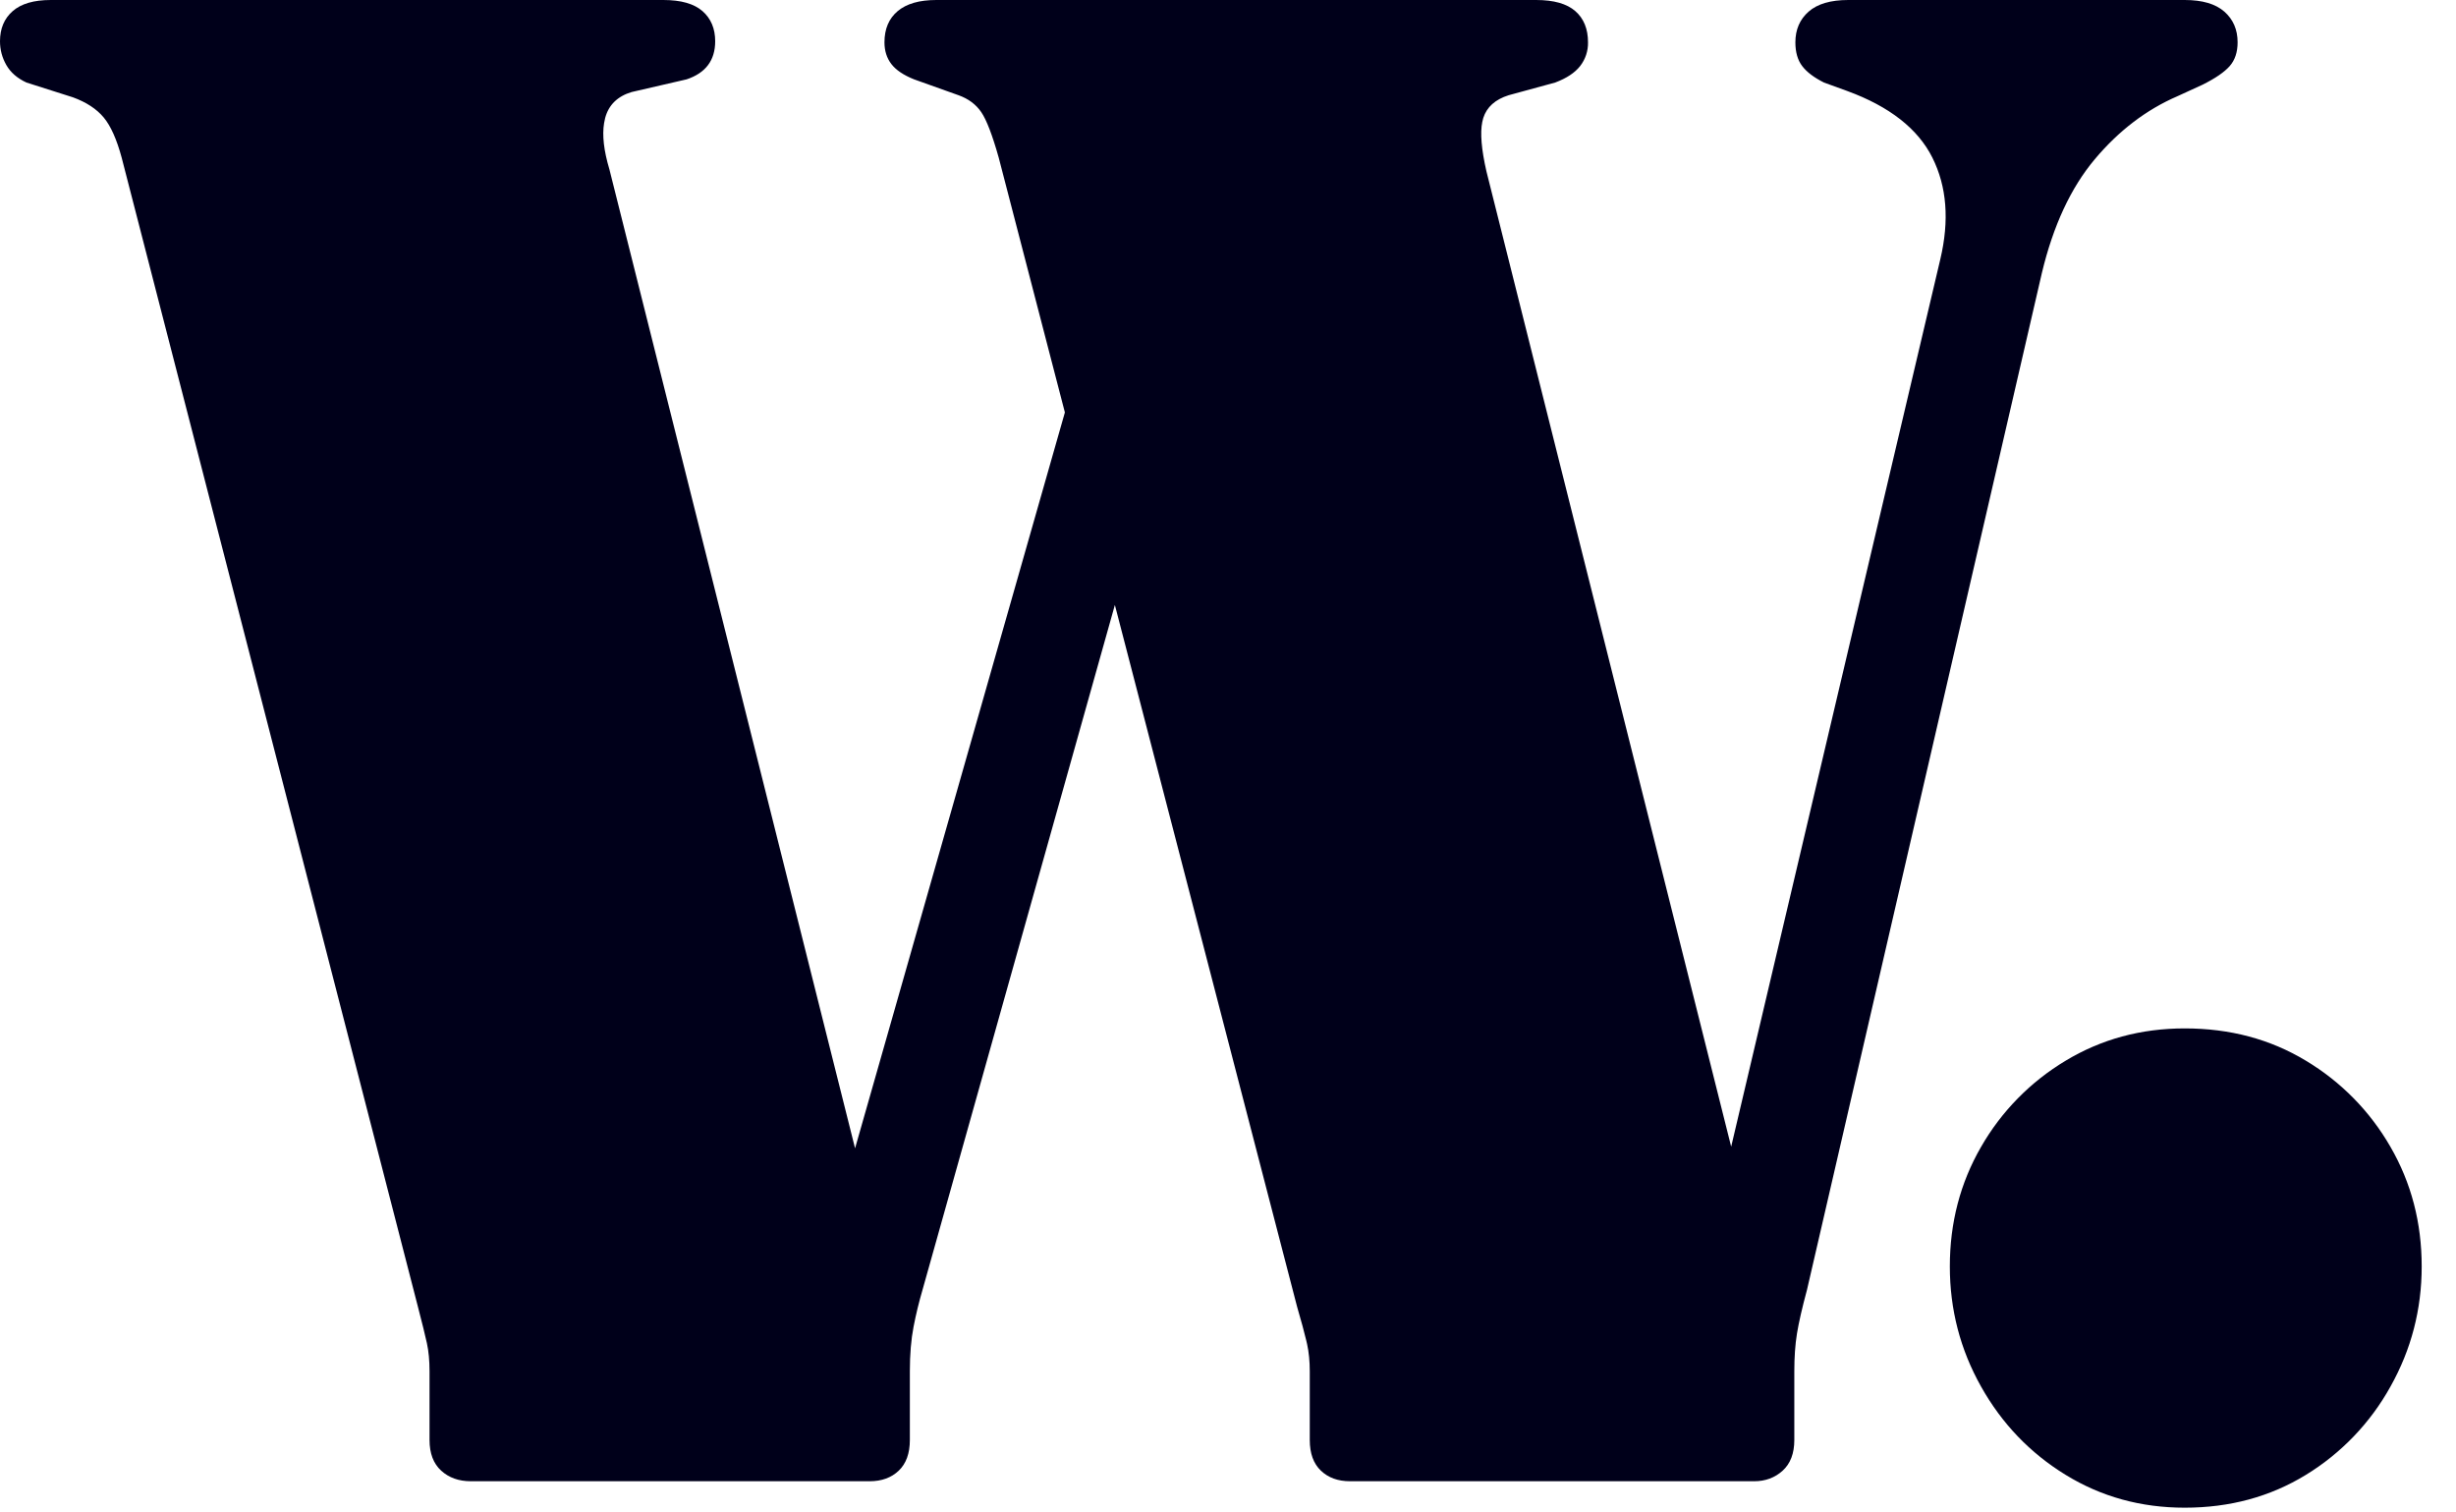
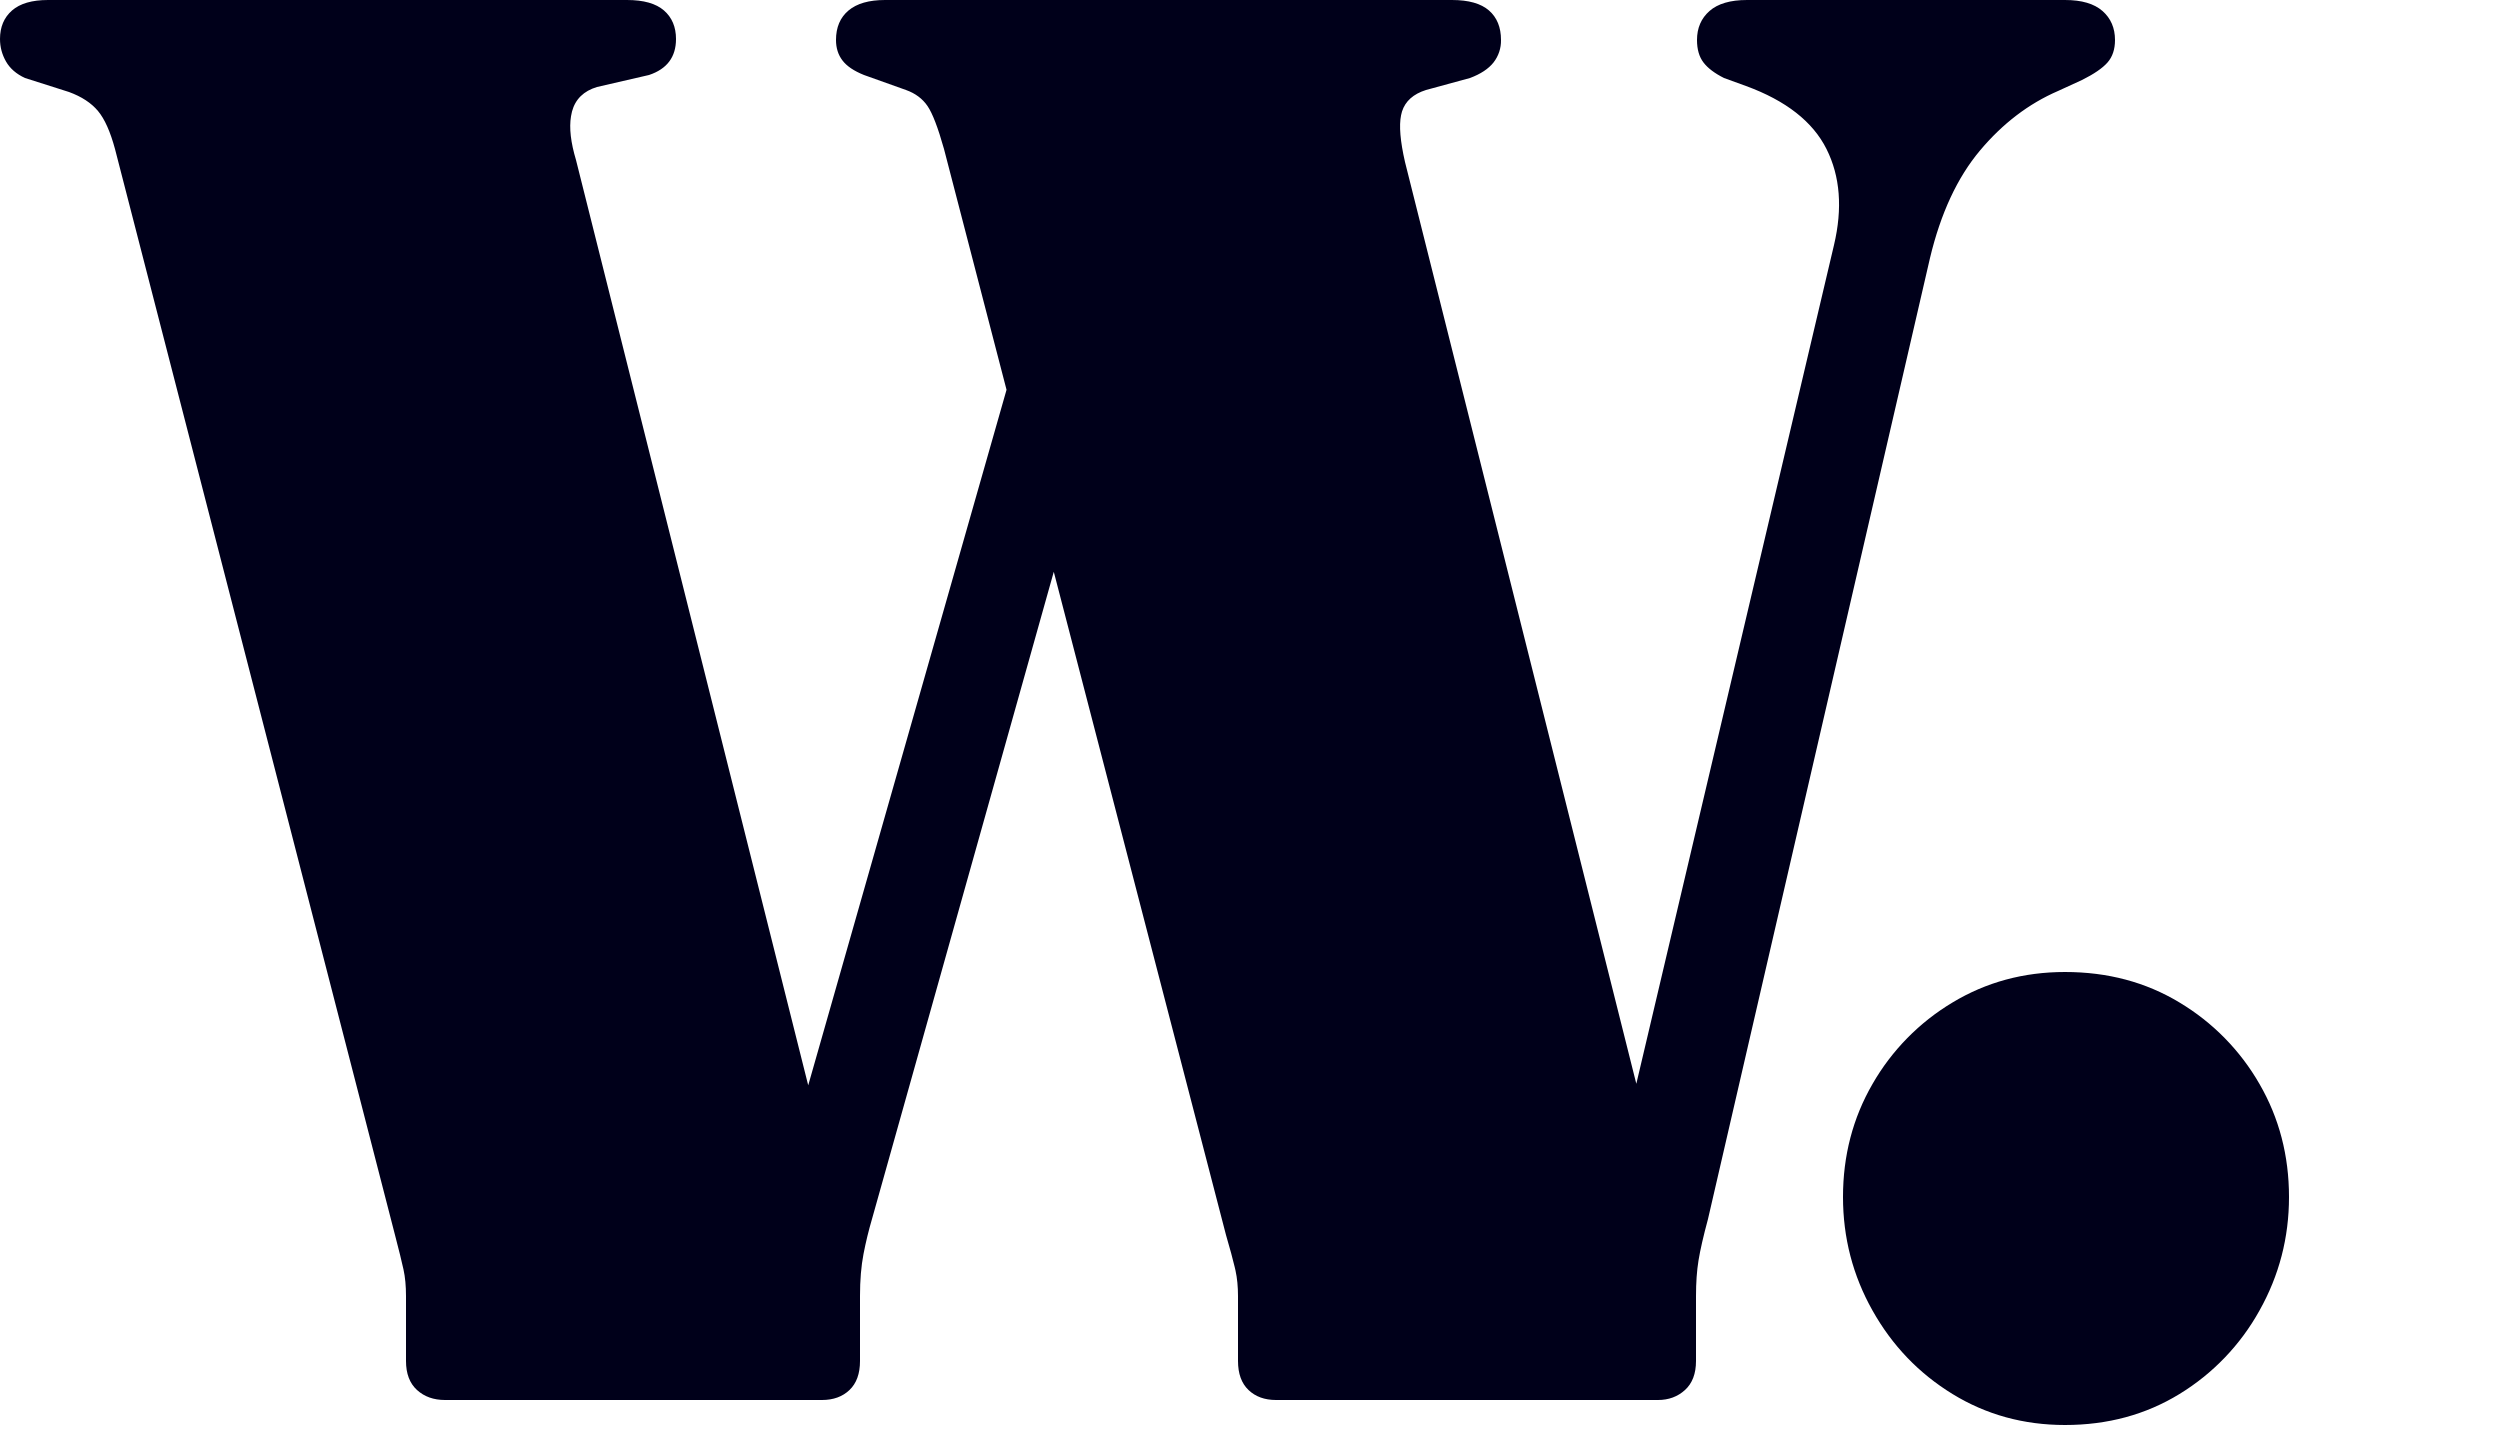
- <svg xmlns="http://www.w3.org/2000/svg" width="65" height="40">
+ <svg xmlns="http://www.w3.org/2000/svg" width="70" height="40">
  <path d="M23.016 39.2c.317 0 .574-.093.77-.28.196-.187.294-.457.294-.812v-1.82c0-.448.033-.84.098-1.176.065-.336.145-.663.238-.98l5.09-18.122 4.822 18.57c.112.384.193.682.243.895l.023.099c.047.215.07.453.07.714v1.82c0 .355.098.625.294.812.196.187.453.28.77.28h10.696c.299 0 .55-.093.756-.28.205-.187.308-.457.308-.812v-1.82c0-.373.023-.705.07-.994.047-.29.135-.677.266-1.162L54.04 7.224c.299-1.25.765-2.254 1.4-3.01.635-.756 1.363-1.311 2.184-1.666l.672-.308c.336-.168.574-.331.714-.49.14-.159.21-.369.21-.63 0-.336-.117-.607-.35-.812C58.637.103 58.287 0 57.82 0h-8.904c-.467 0-.817.103-1.05.308-.233.205-.35.476-.35.812 0 .261.06.471.182.63.121.159.313.303.574.434l.616.224c1.12.41 1.871.999 2.254 1.764s.453 1.661.21 2.688l-5.535 23.486-6.477-25.81c-.133-.58-.17-1.018-.11-1.31l.026-.104c.093-.29.317-.49.672-.602l1.232-.336c.299-.112.518-.257.658-.434a.986.986 0 0 0 .21-.63c0-.355-.112-.63-.336-.826C41.468.098 41.122 0 40.656 0H24.78c-.448 0-.789.098-1.022.294-.233.196-.35.471-.35.826 0 .224.06.415.182.574.121.159.322.294.602.406l1.176.42c.261.093.462.243.602.448.14.205.294.607.462 1.204l1.751 6.742-5.553 19.475L16.128 4.48c-.147-.49-.194-.898-.14-1.223l.028-.135c.093-.345.327-.574.7-.686l1.456-.336c.504-.168.756-.504.756-1.008 0-.336-.112-.602-.336-.798C18.368.098 18.022 0 17.556 0H1.344C.896 0 .56.098.336.294.112.49 0 .756 0 1.092c0 .224.056.434.168.63.112.196.29.35.532.462l1.232.392c.355.13.625.308.812.532.187.224.345.579.476 1.064l7.84 30.408c.112.43.191.751.238.966.047.215.07.462.07.742v1.82c0 .355.103.625.308.812.205.187.467.28.784.28h10.556Zm34.804.7c1.195 0 2.263-.29 3.206-.868a6.338 6.338 0 0 0 2.24-2.338c.55-.98.826-2.04.826-3.178 0-1.157-.275-2.212-.826-3.164a6.325 6.325 0 0 0-2.24-2.282c-.943-.57-2.011-.854-3.206-.854-1.157 0-2.207.285-3.15.854a6.325 6.325 0 0 0-2.24 2.282c-.55.952-.826 2.007-.826 3.164 0 1.139.275 2.198.826 3.178.55.98 1.297 1.76 2.24 2.338.943.579 1.993.868 3.15.868Z" fill="#00001A" />
</svg>
